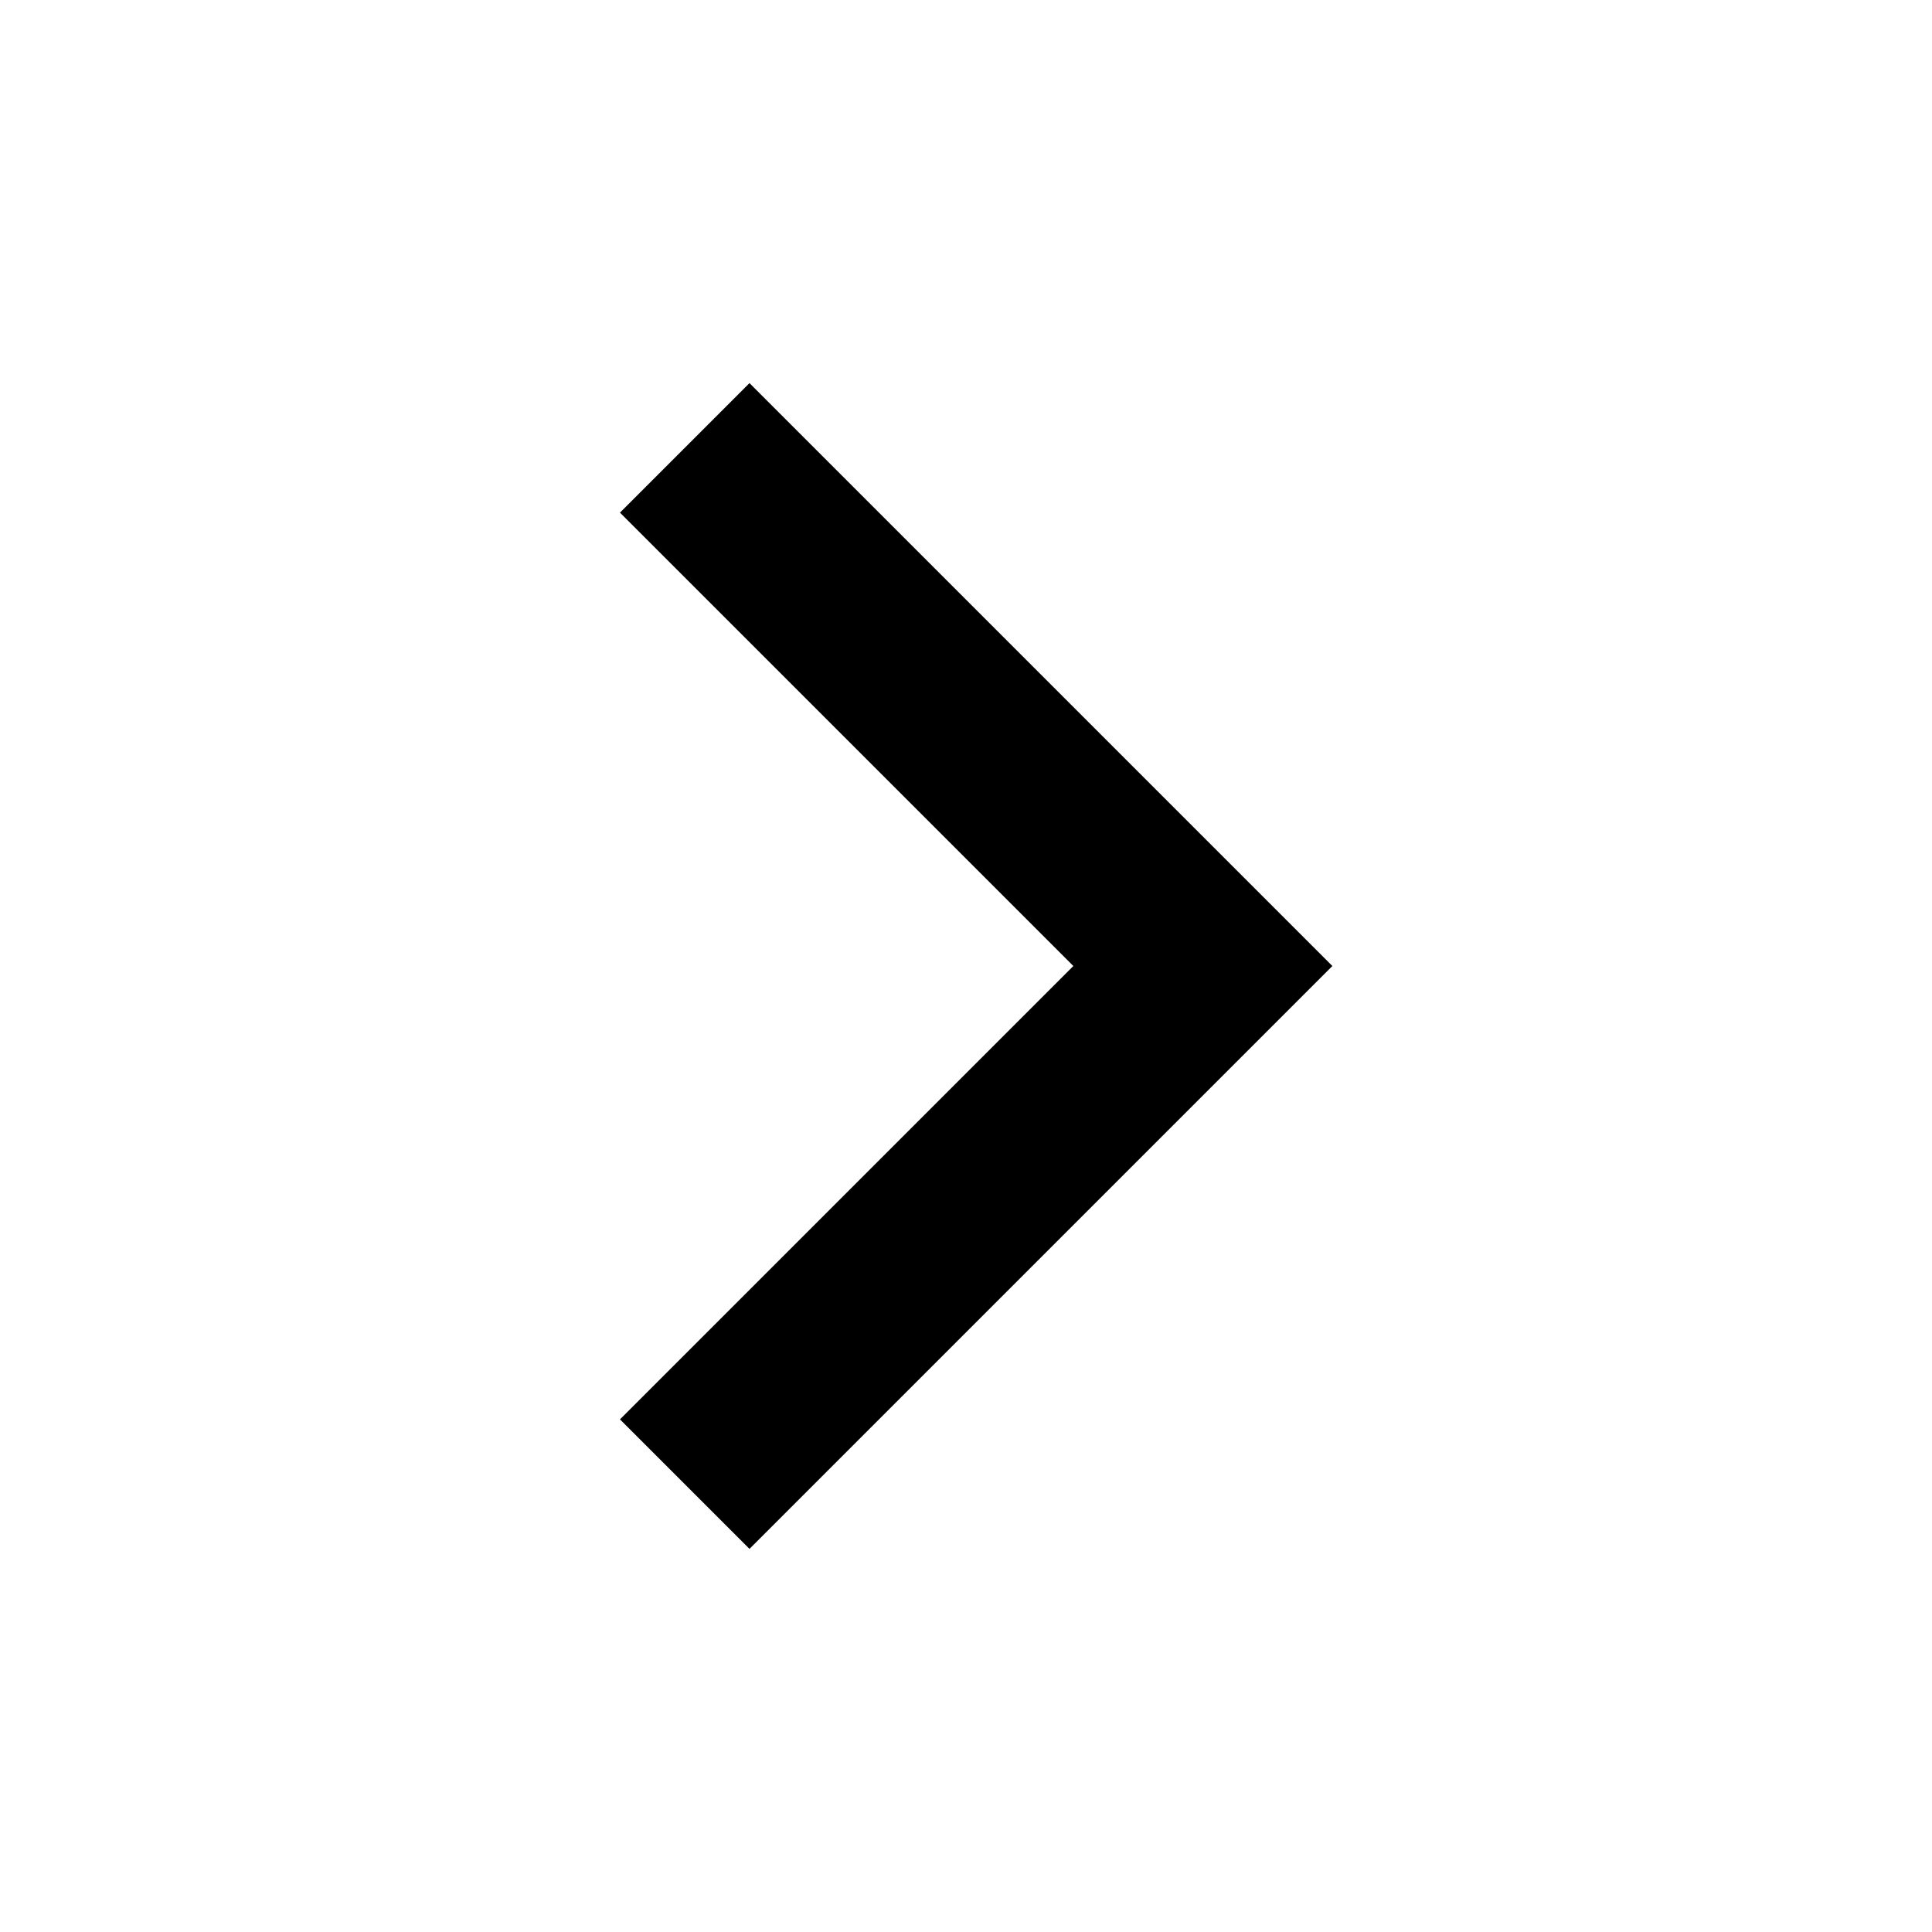
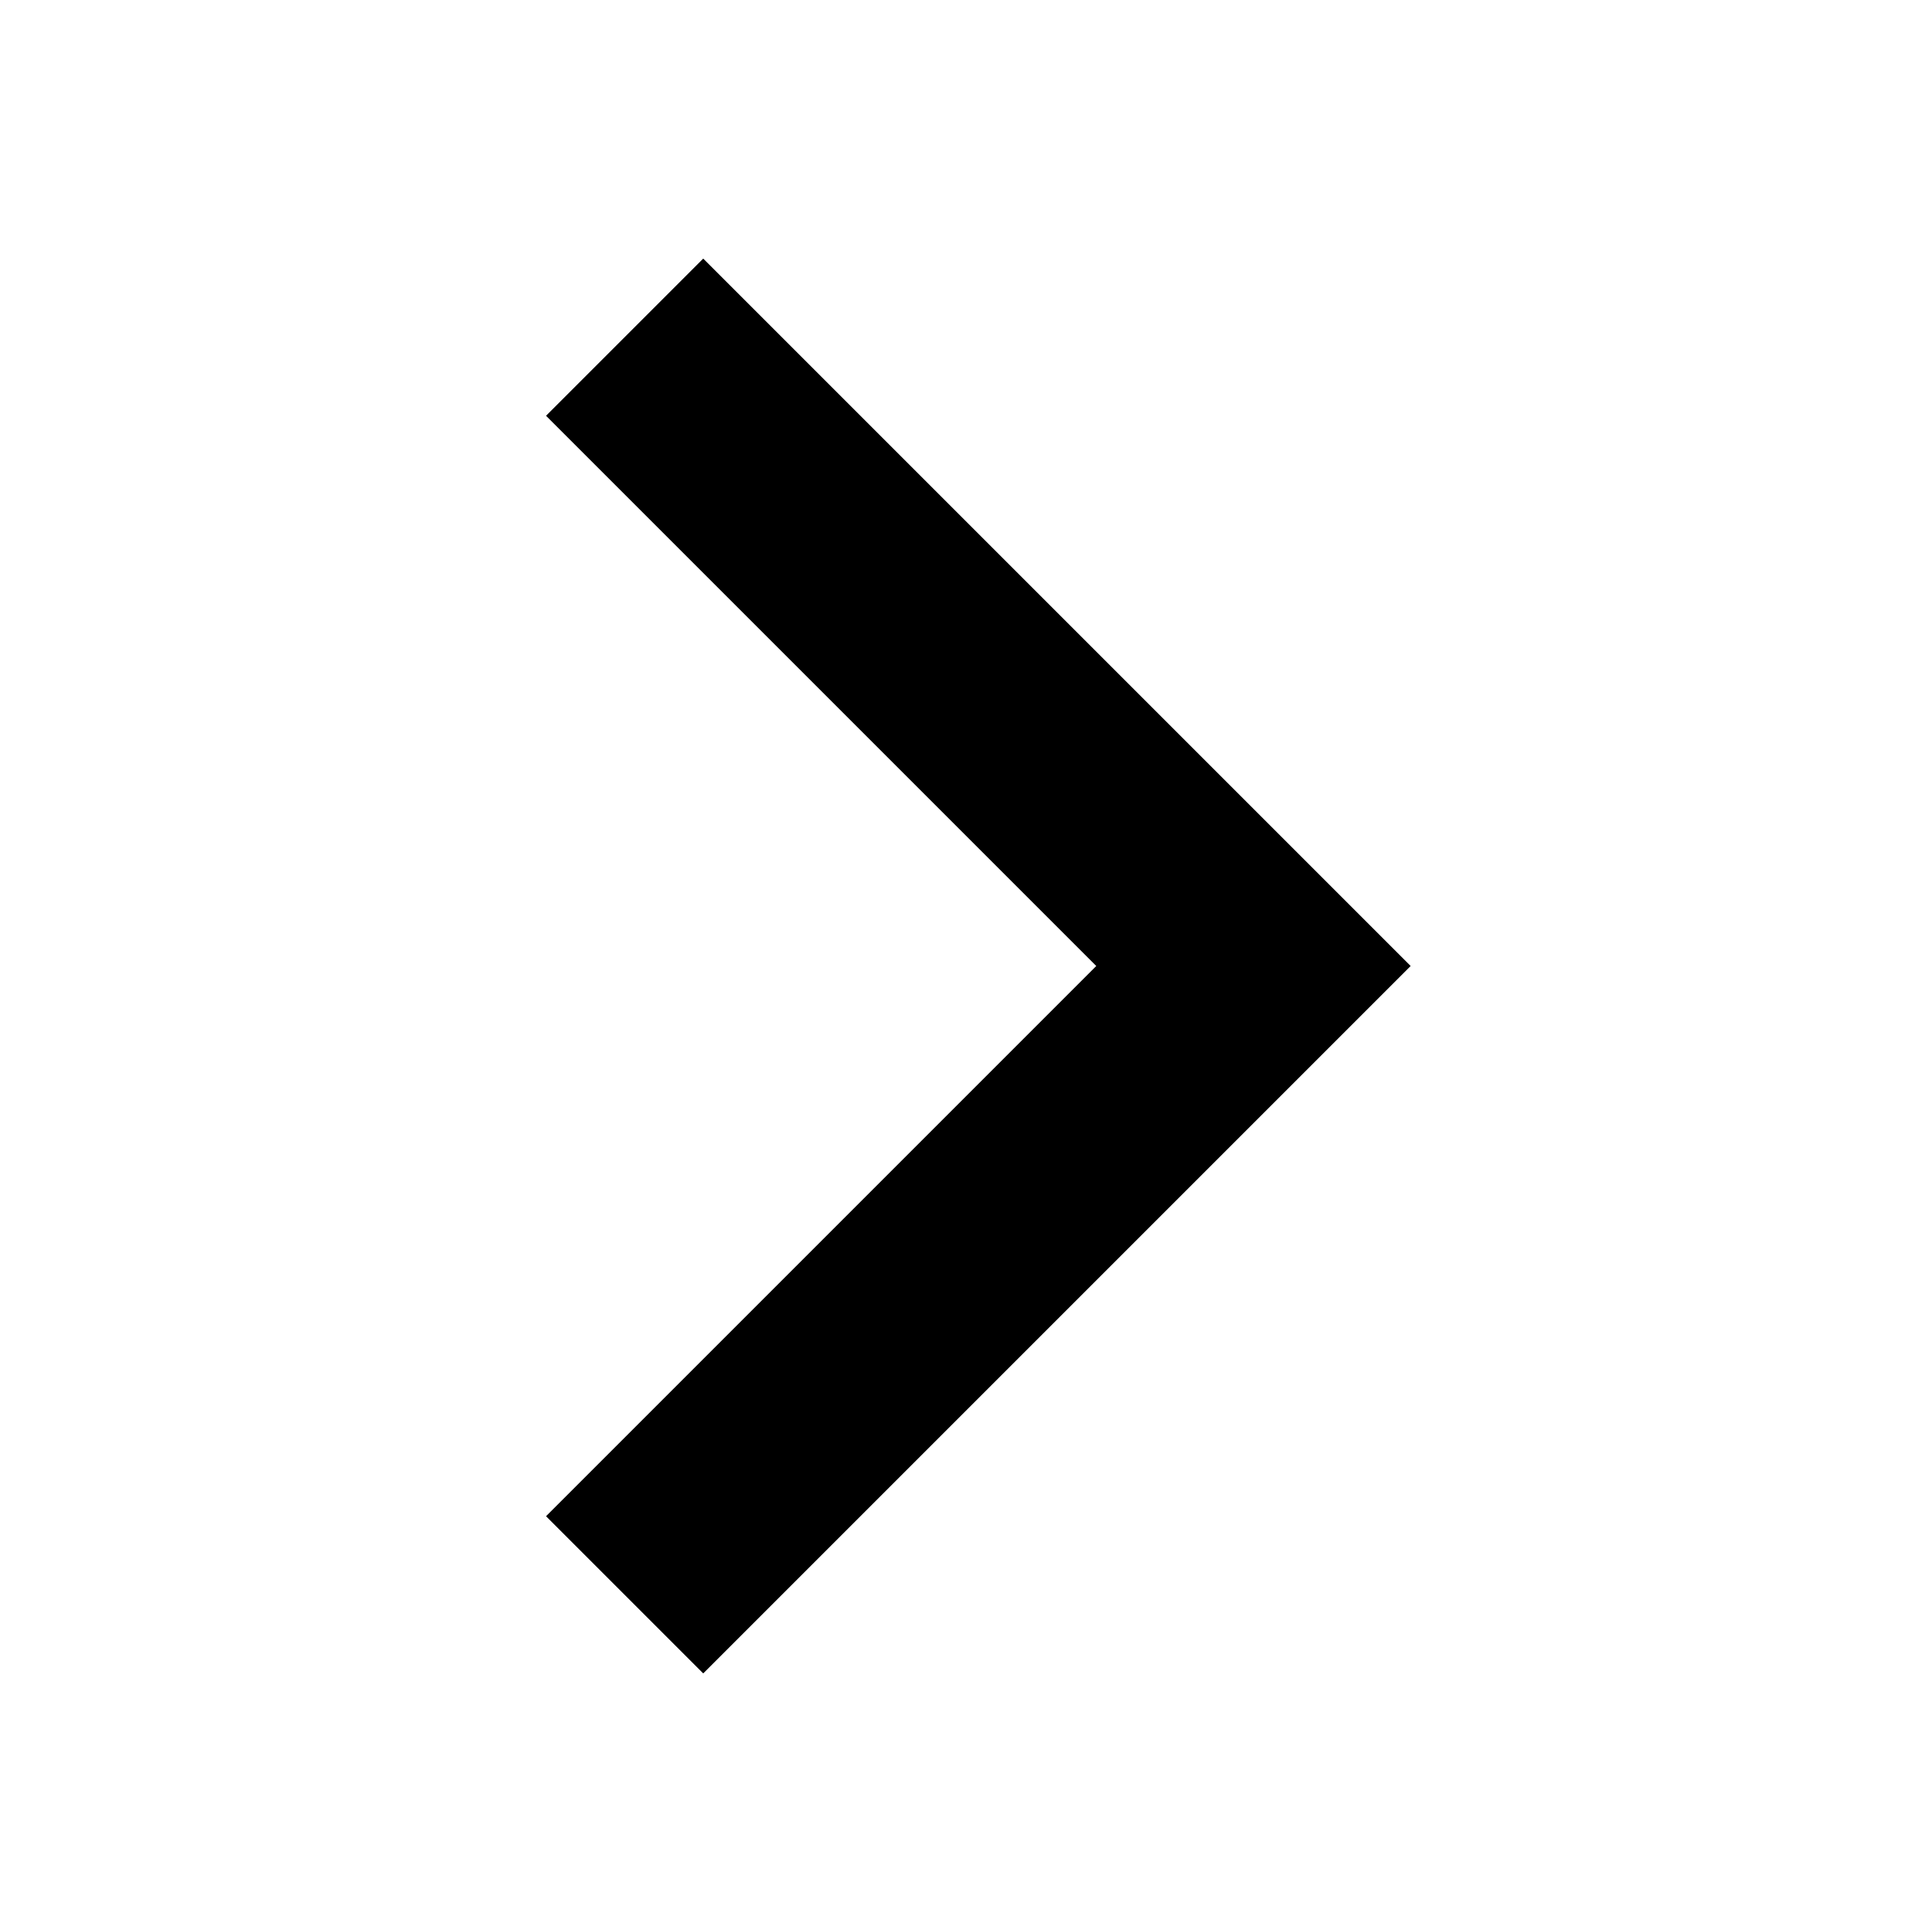
- <svg xmlns="http://www.w3.org/2000/svg" width="200px" height="200.00px" viewBox="0 0 1024 1024" version="1.1">
-   <path d="M568.895 512l-240.299-240.299 68.643-68.642L706.18 512l-308.941 308.941-68.642-68.642z" />
+ <svg xmlns="http://www.w3.org/2000/svg" t="1736354606650" class="icon" viewBox="0 0 1024 1024" version="1.1" p-id="5840" width="200" height="200">
+   <path d="M581.049 512l-291.634-291.634 83.308-83.306L747.663 512l-374.94 374.94-83.306-83.306z" p-id="5841" />
</svg>
